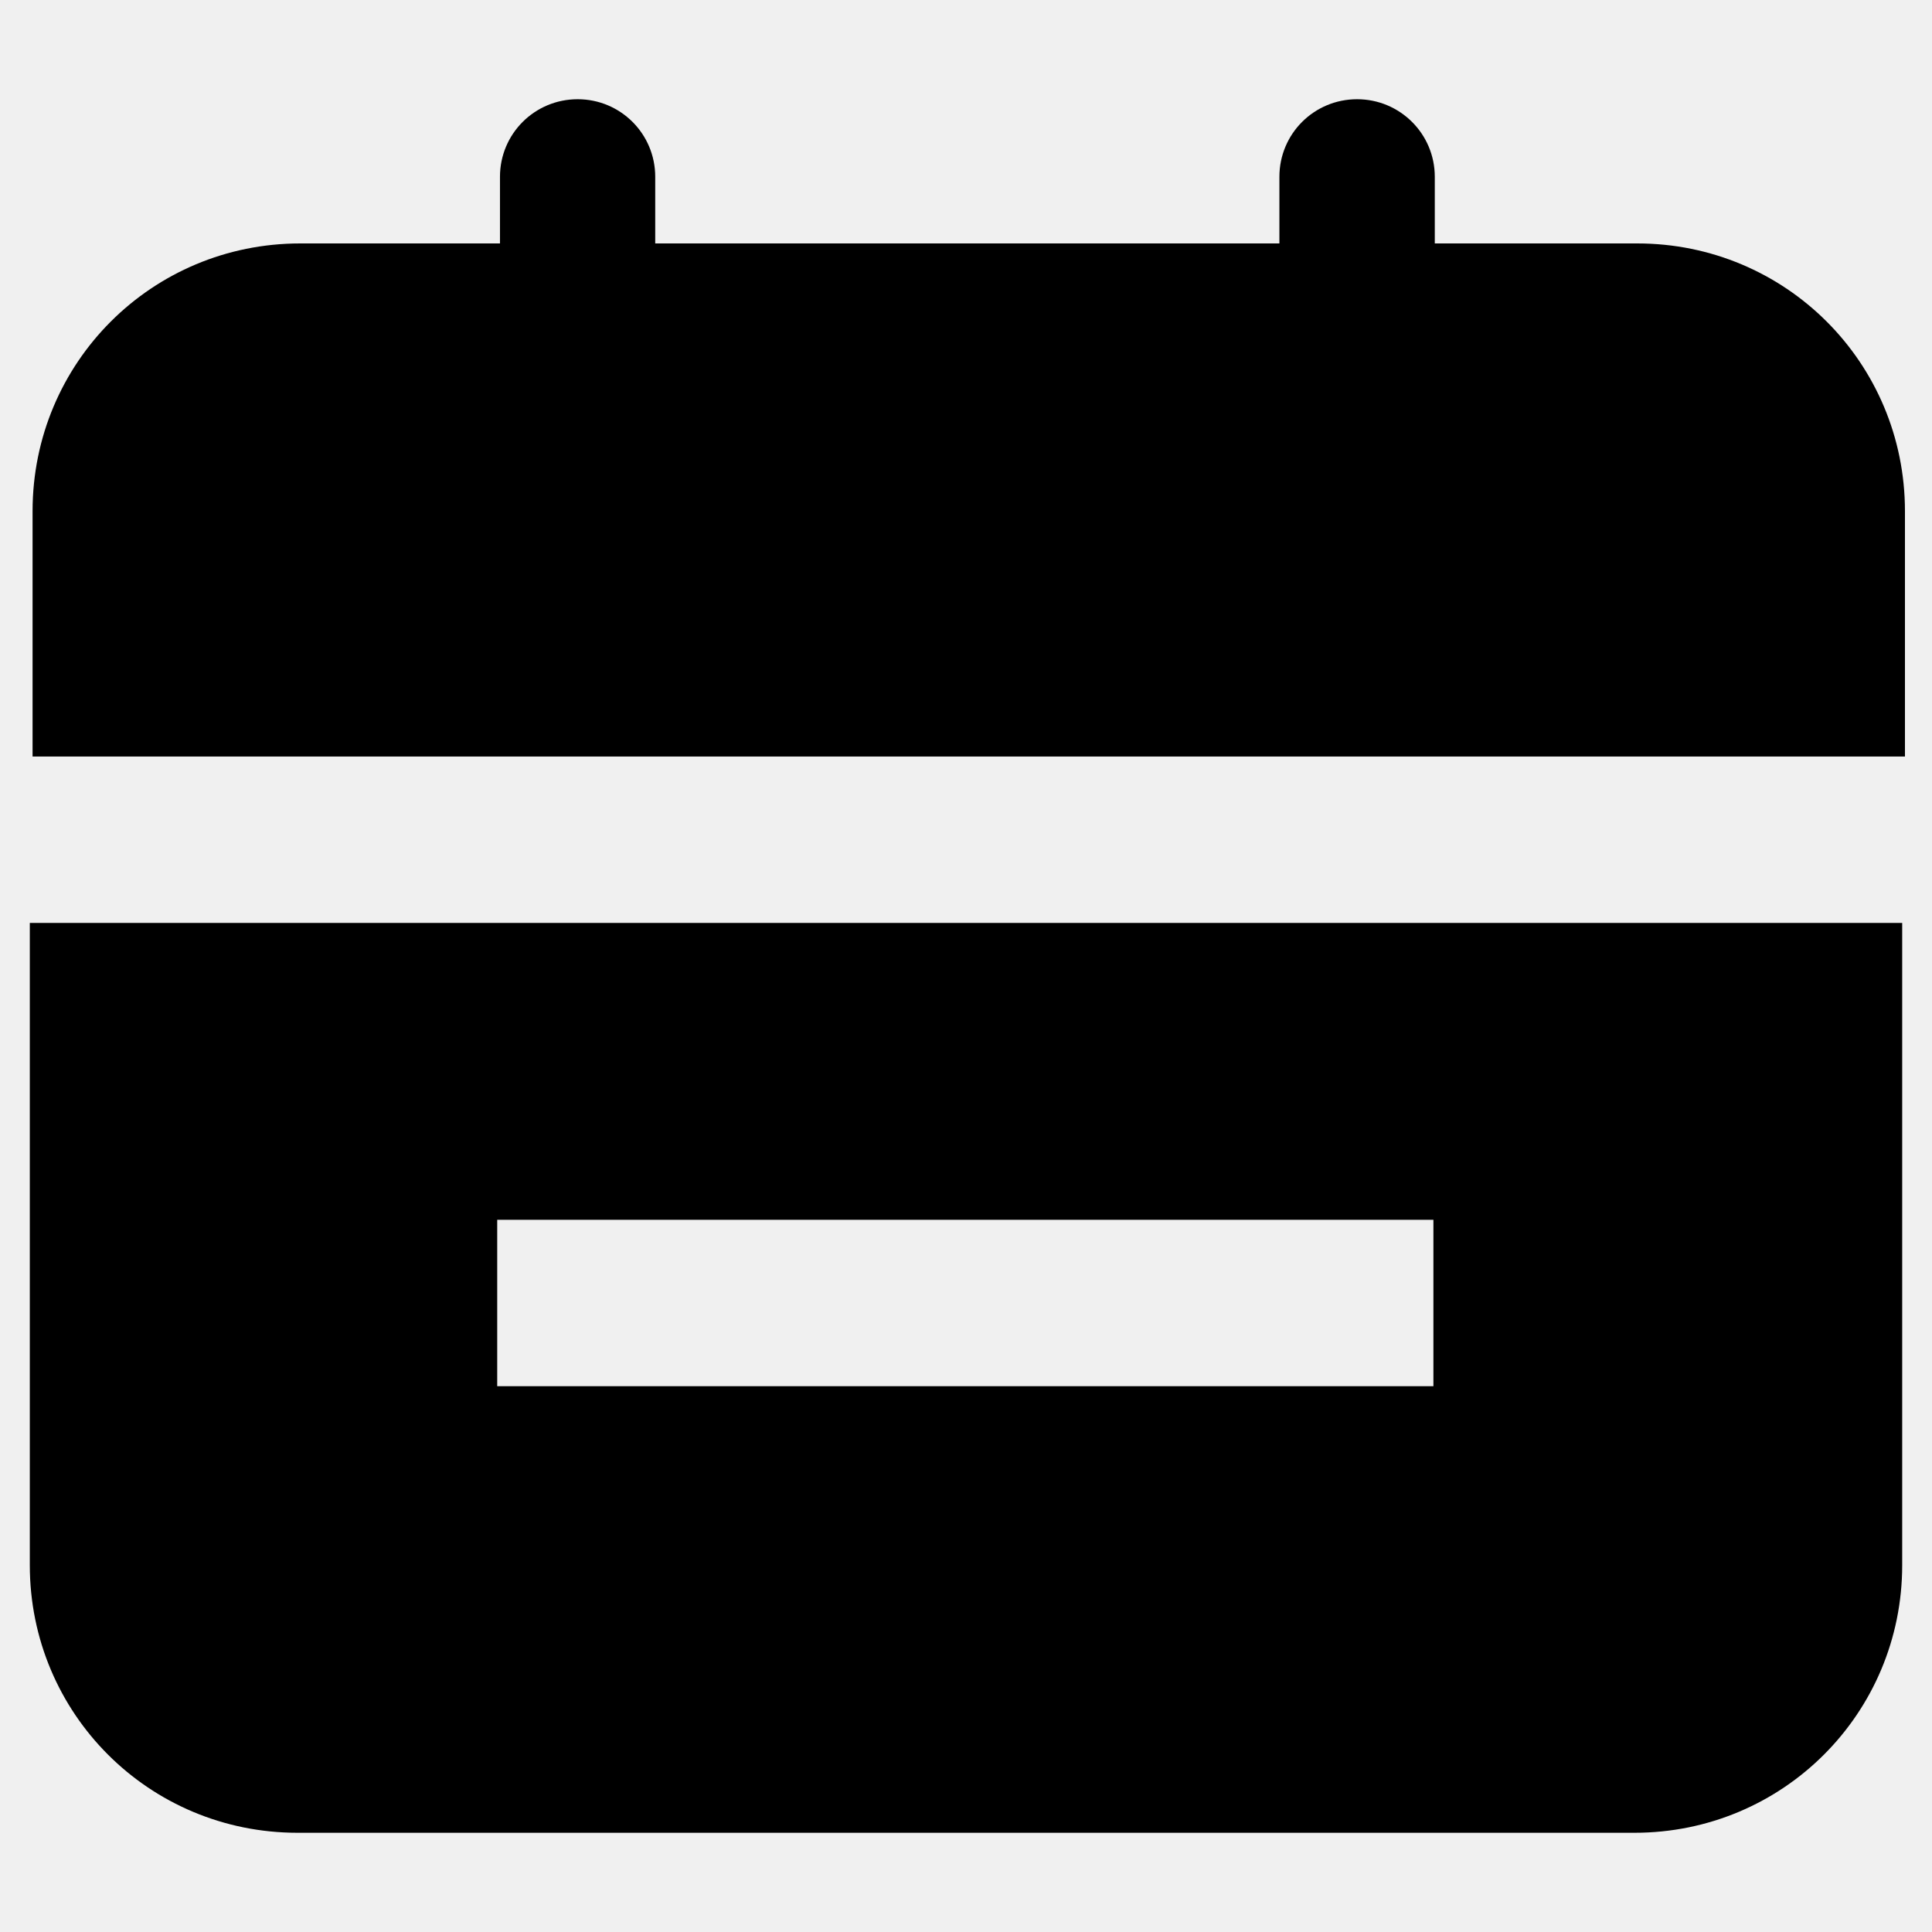
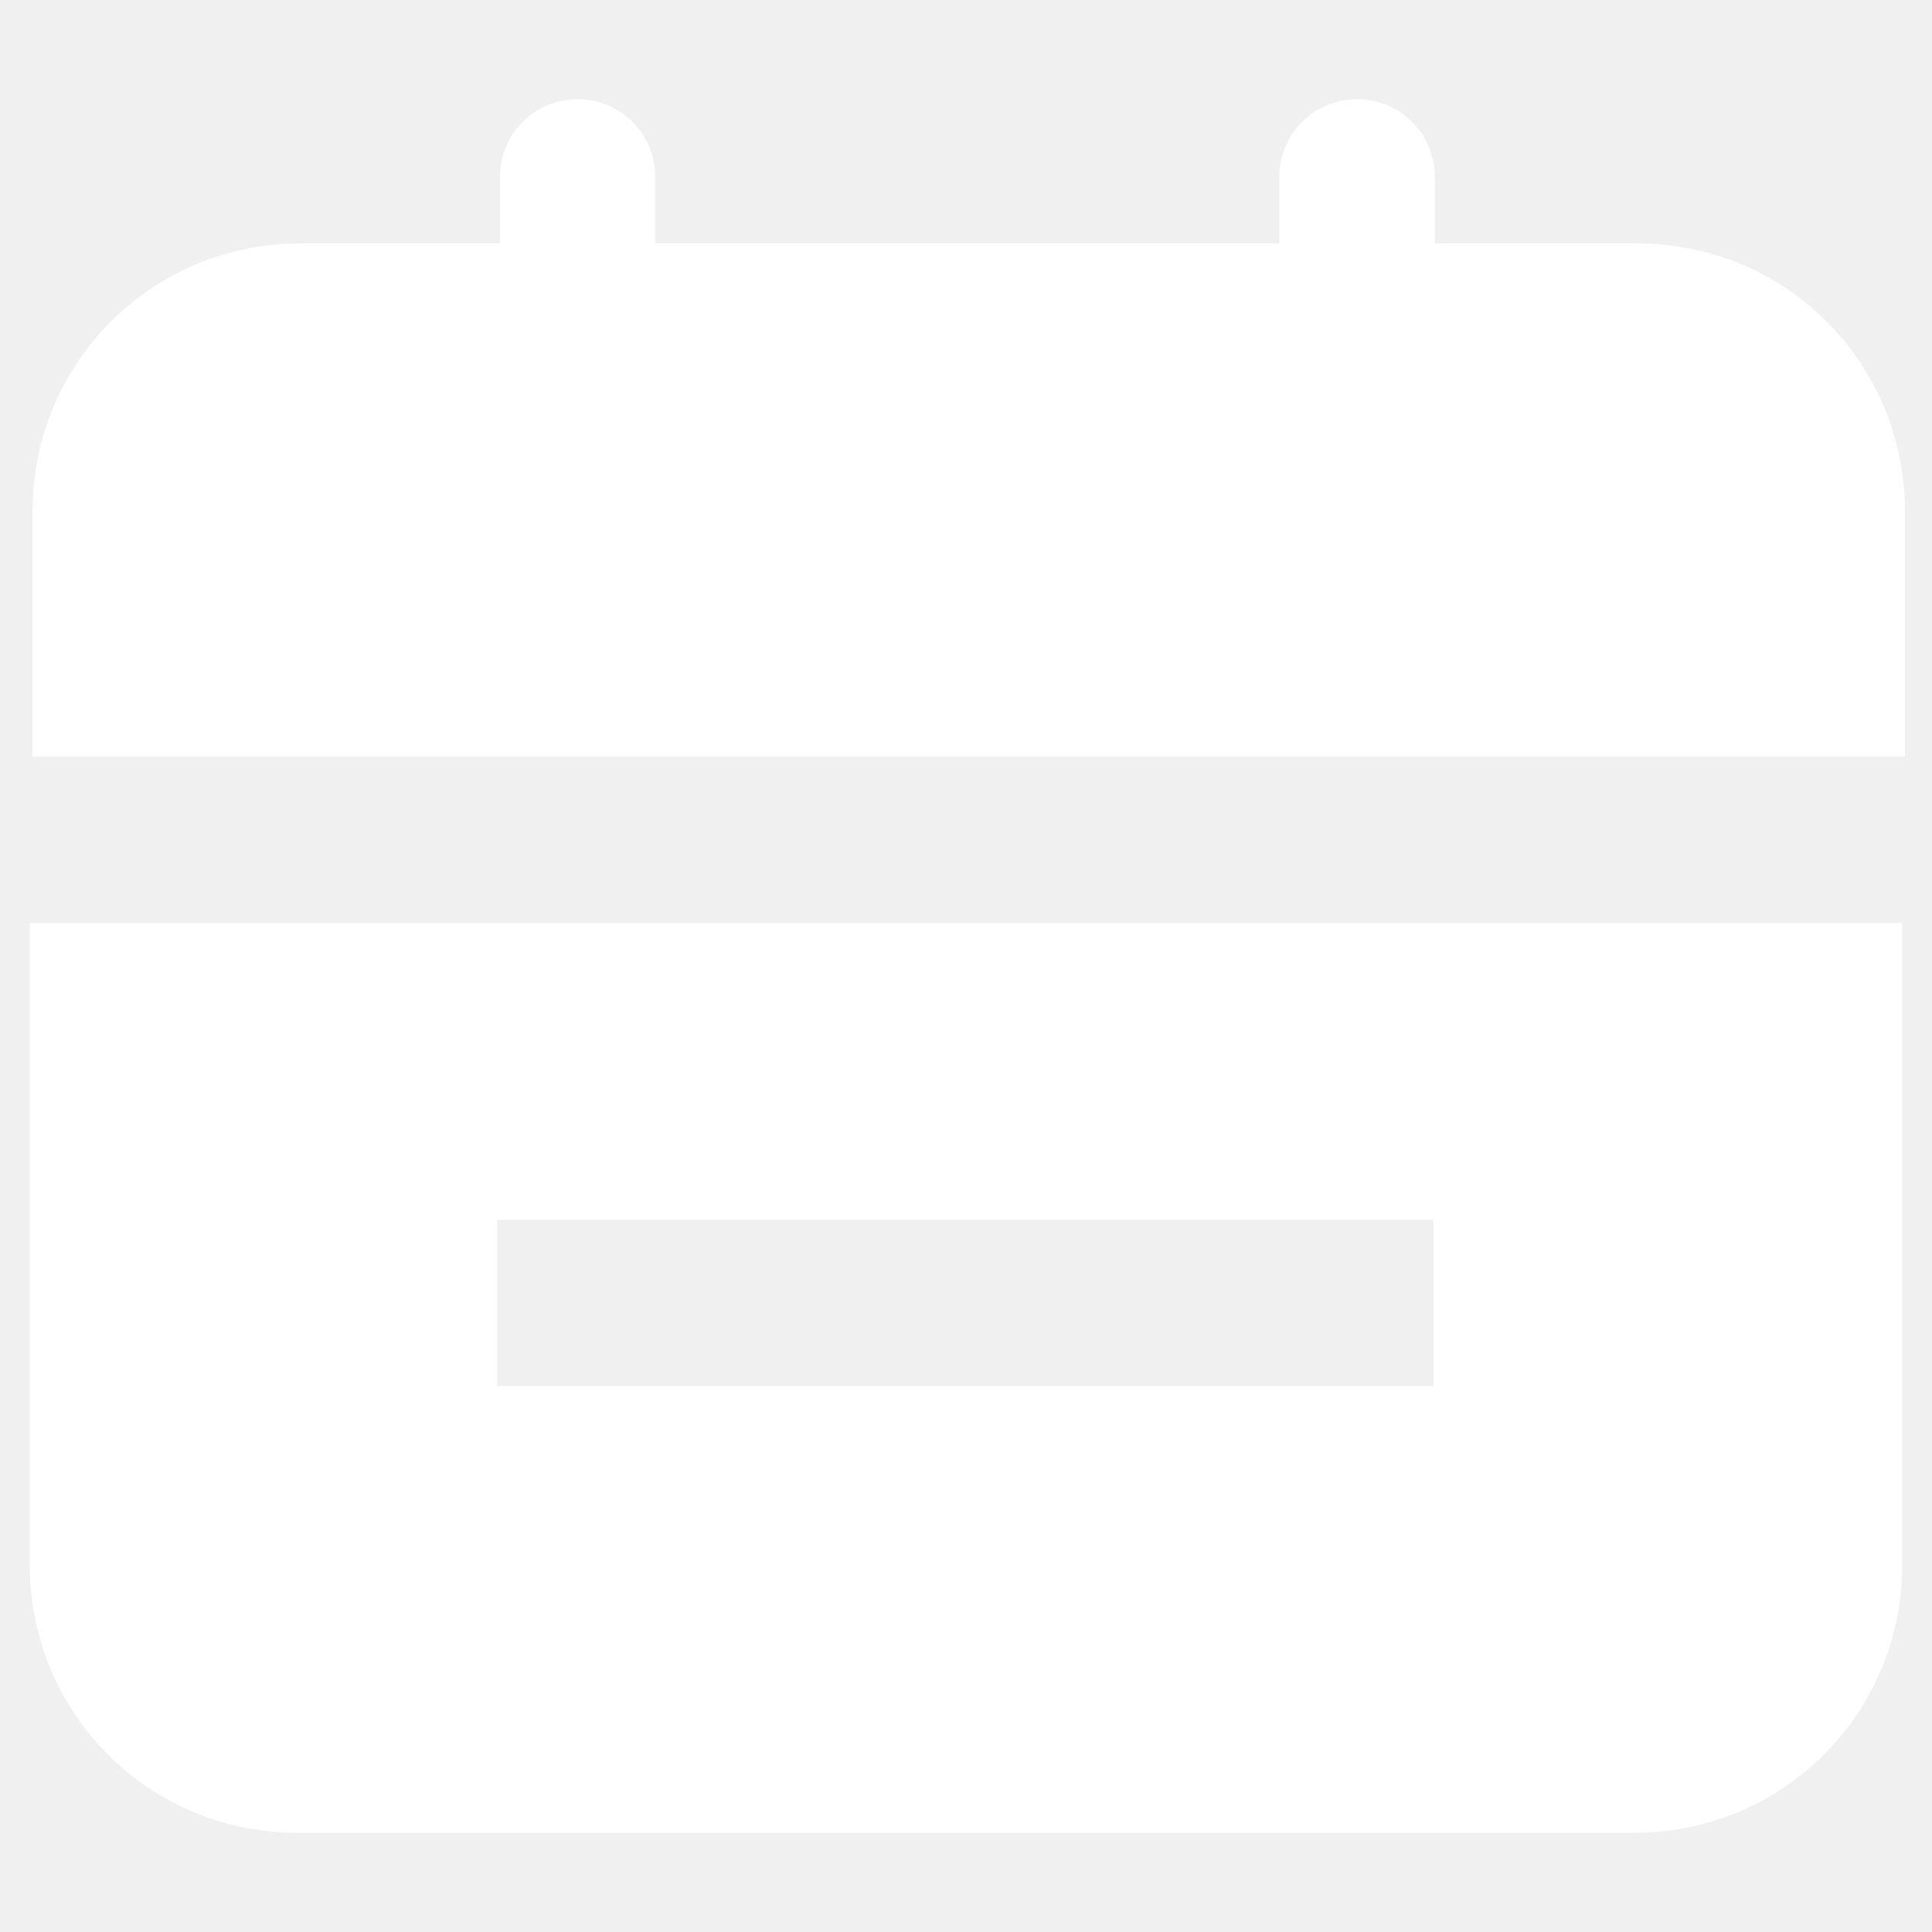
<svg xmlns="http://www.w3.org/2000/svg" width="14" height="14" viewBox="0 0 14 14" fill="none">
-   <path d="M11.844 1.764H10.397V1.281C10.397 0.97 10.145 0.719 9.834 0.719C9.522 0.719 9.271 0.97 9.271 1.281V1.764H4.748V1.281C4.748 0.97 4.497 0.719 4.186 0.719C3.874 0.719 3.623 0.97 3.623 1.281V1.764H2.176C1.1 1.764 0.236 2.628 0.236 3.704V5.482H13.804V3.704C13.804 2.628 12.939 1.764 11.864 1.764H11.844Z" fill="black" />
-   <path d="M1.422 6.688H0.216V11.342C0.216 12.417 1.08 13.281 2.156 13.281H11.844C12.919 13.281 13.784 12.417 13.784 11.342V6.688H1.422ZM3.603 8.839H10.387V10.045H3.603V8.839Z" fill="black" />
+   <path d="M11.844 1.764H10.397V1.281C10.397 0.97 10.145 0.719 9.834 0.719C9.522 0.719 9.271 0.97 9.271 1.281V1.764H4.748V1.281C4.748 0.97 4.497 0.719 4.186 0.719C3.874 0.719 3.623 0.97 3.623 1.281V1.764H2.176C1.1 1.764 0.236 2.628 0.236 3.704V5.482H13.804V3.704C13.804 2.628 12.939 1.764 11.864 1.764H11.844Z" fill="white" />
+   <path d="M1.422 6.688H0.216V11.342C0.216 12.417 1.08 13.281 2.156 13.281H11.844C12.919 13.281 13.784 12.417 13.784 11.342V6.688H1.422ZM3.603 8.839H10.387V10.045H3.603V8.839Z" fill="white" />
</svg>
